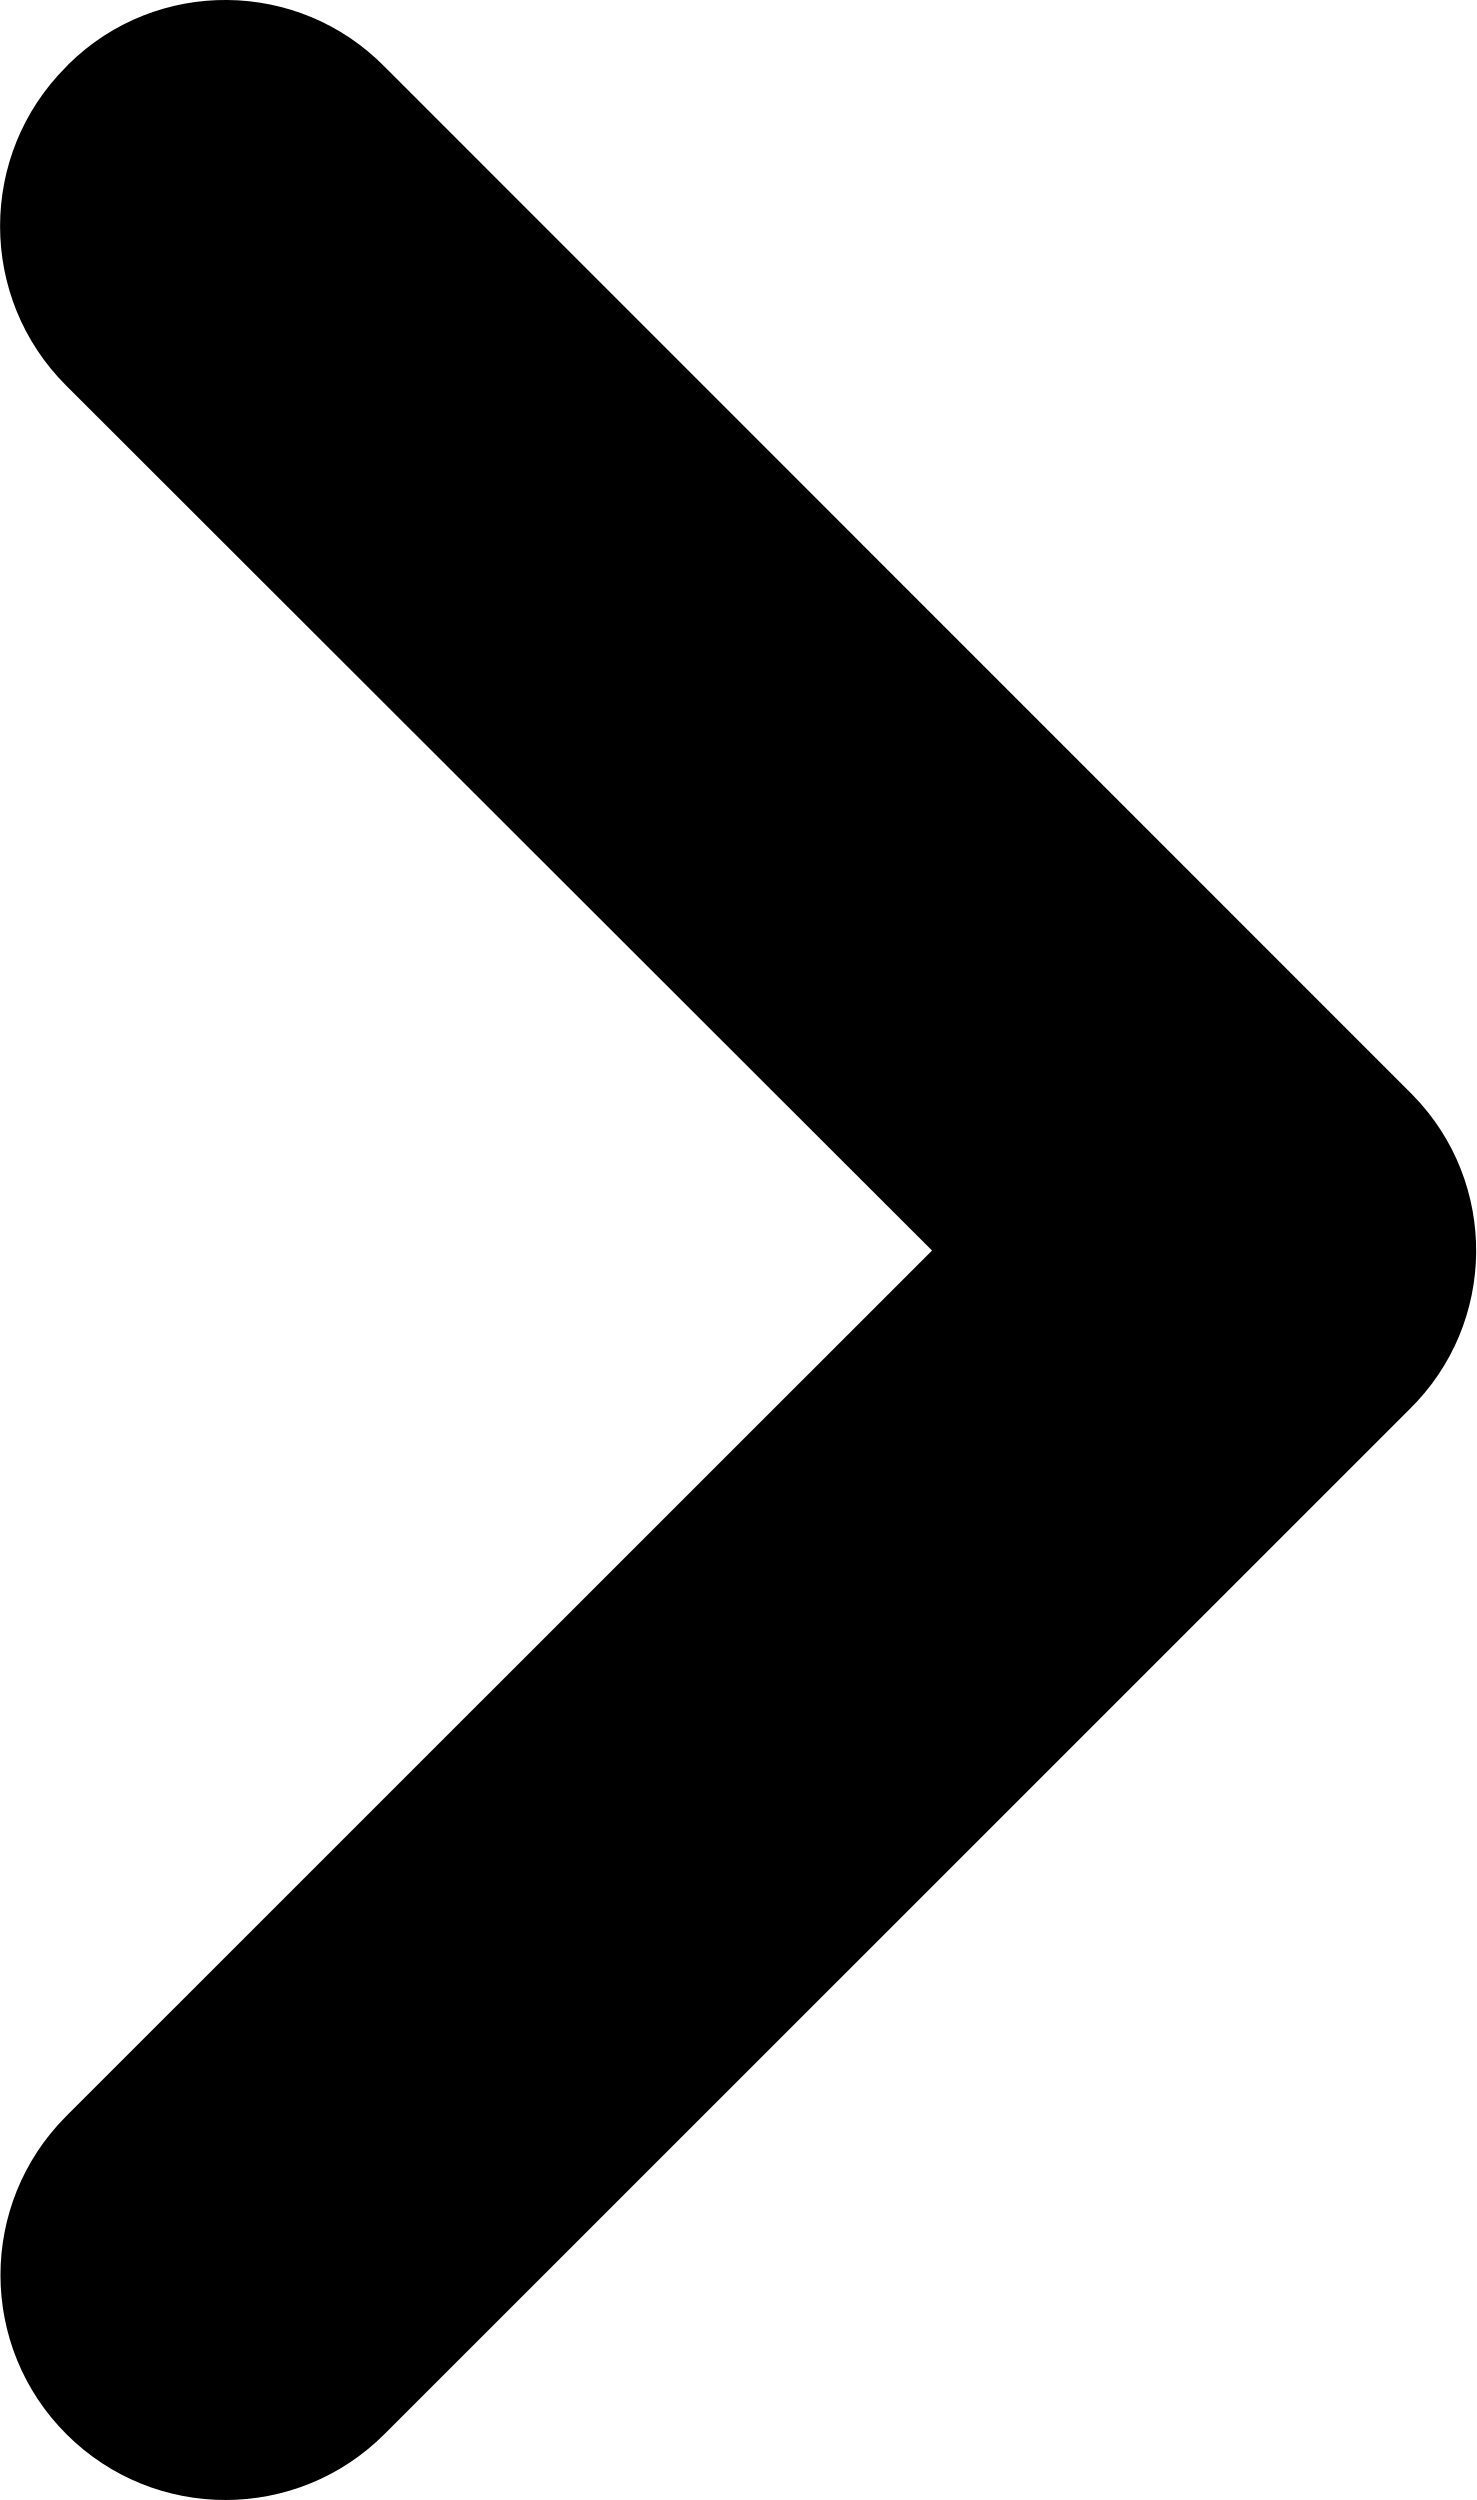
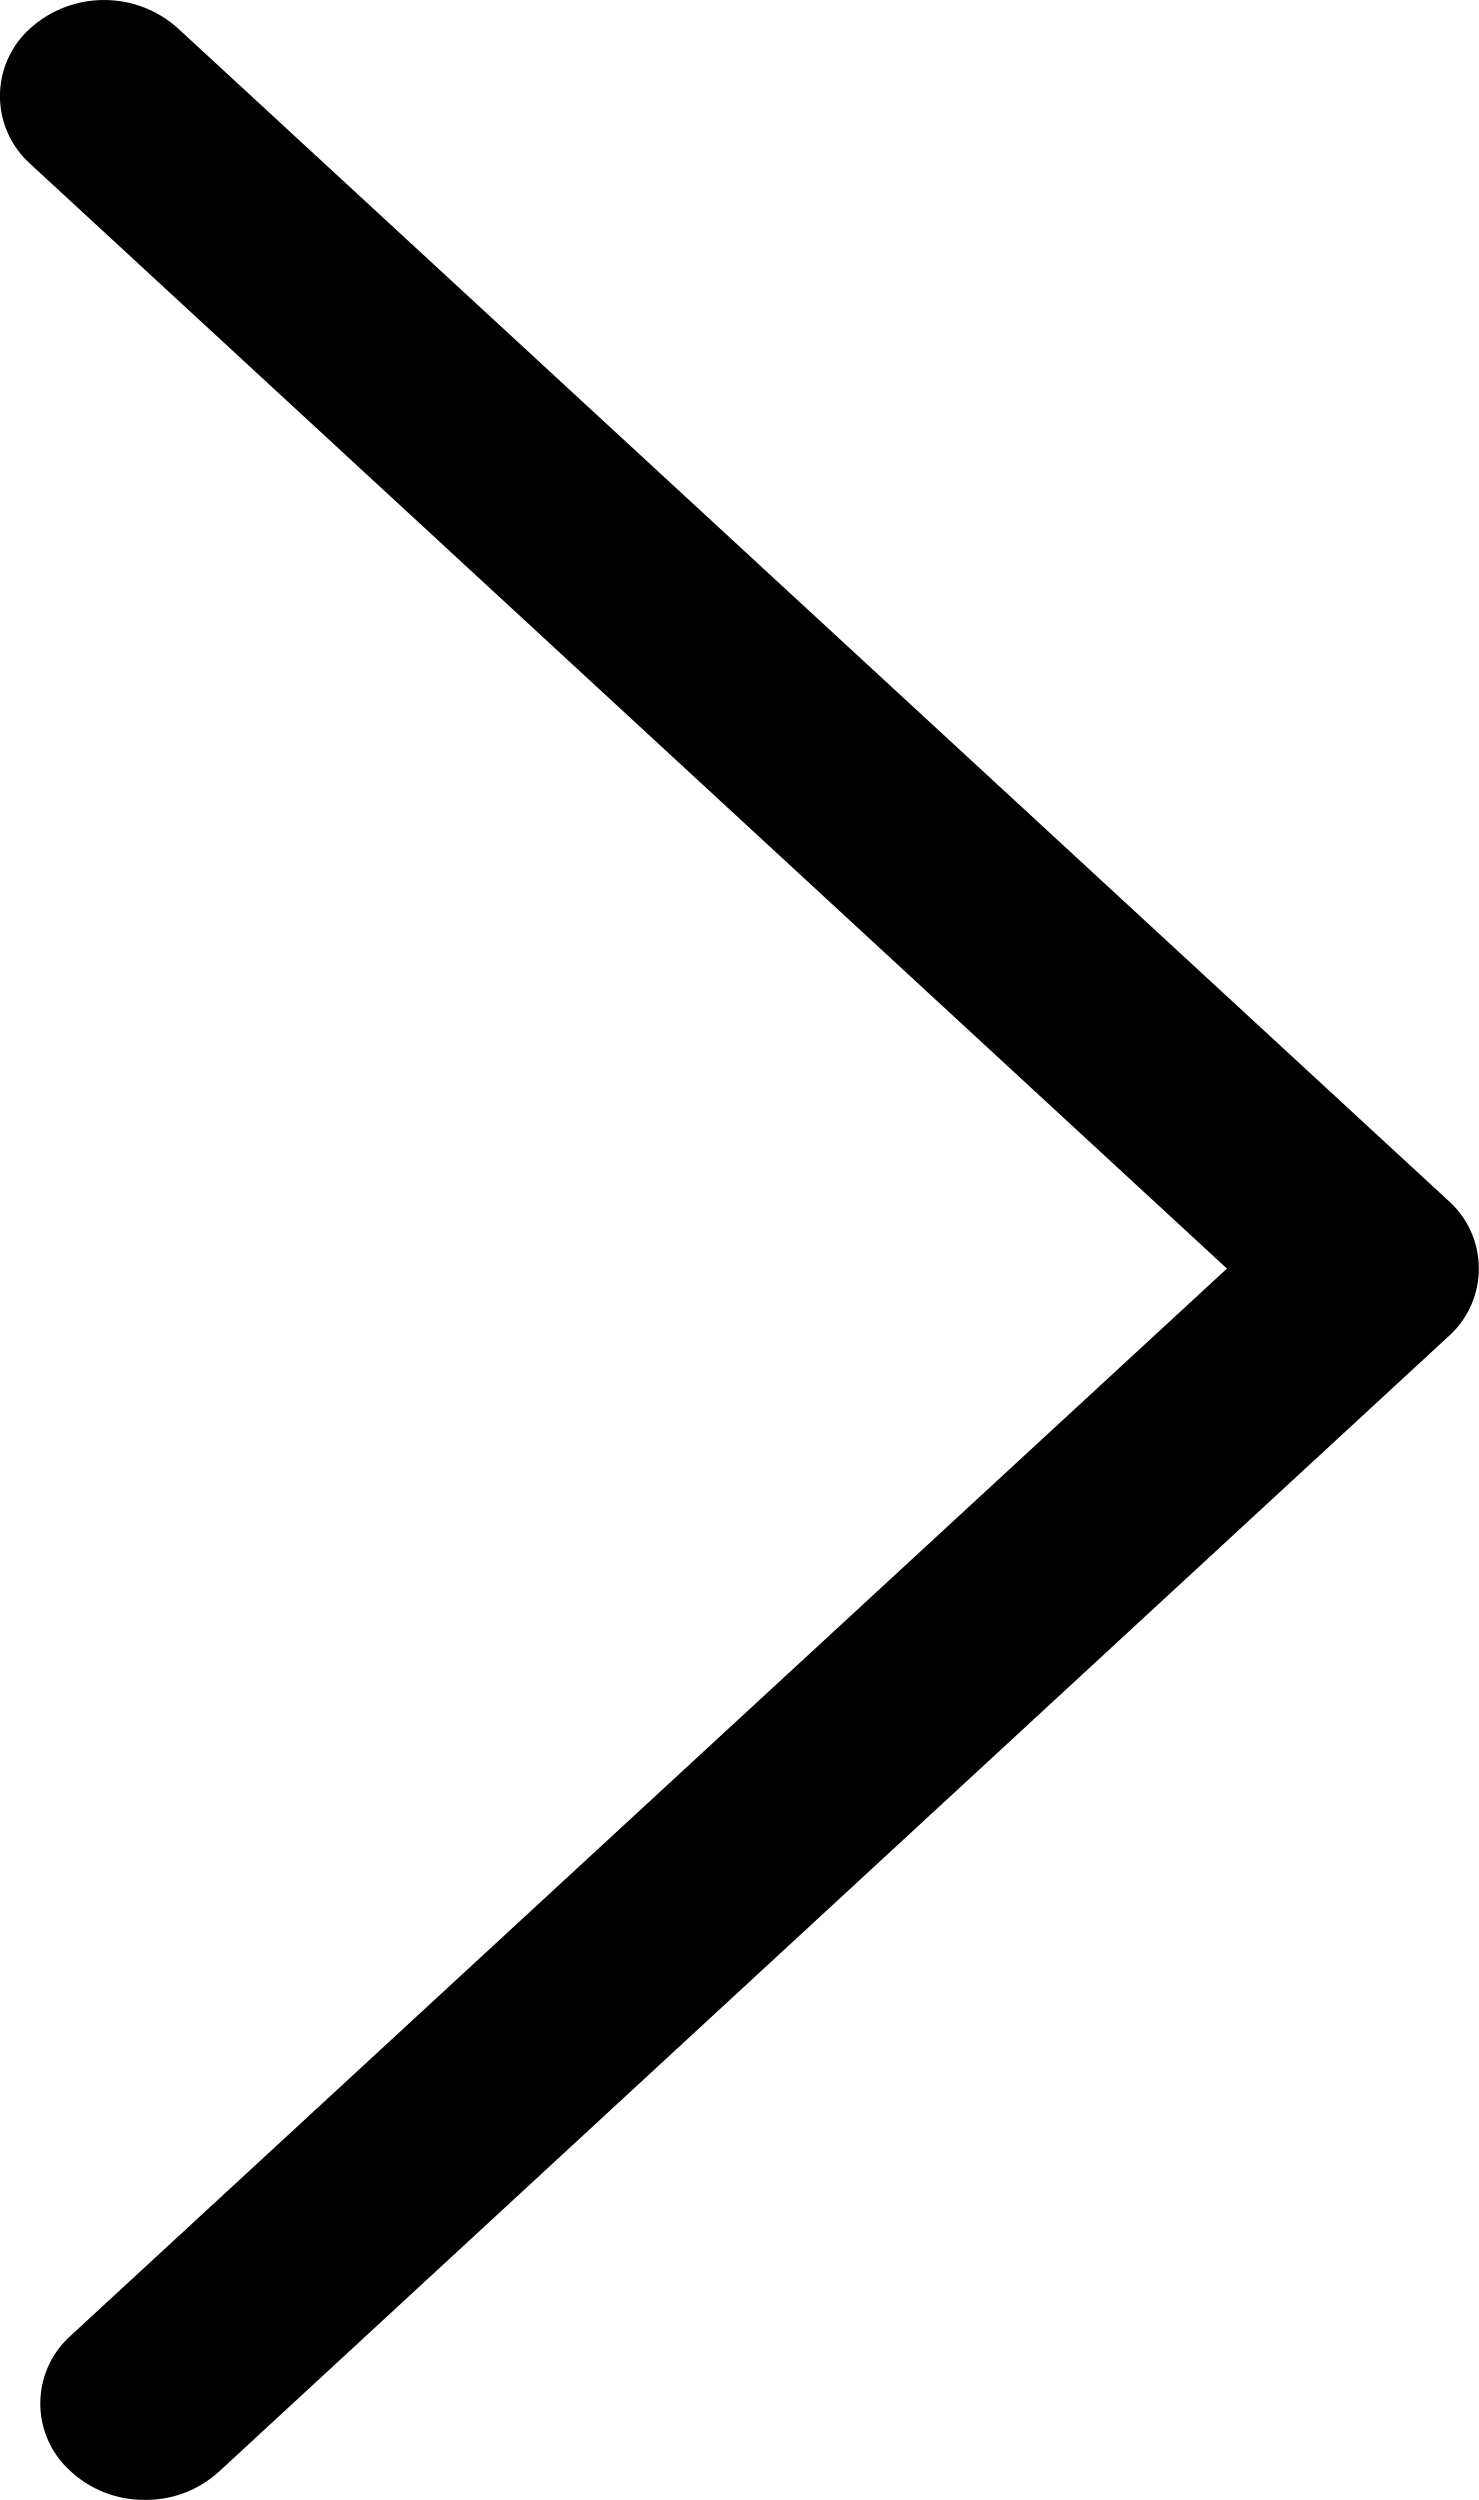
- <svg xmlns="http://www.w3.org/2000/svg" width="7.967" height="13.494" viewBox="0 0 7.967 13.494">
-   <path d="M16.372,13.615a1.216,1.216,0,0,0,0,1.72l0,0,4.674,4.669-4.674,4.673a1.214,1.214,0,1,0,1.72,1.714l5.531-5.53a1.2,1.2,0,0,0,.017-1.697l-.017-.017-5.531-5.532A1.206,1.206,0,0,0,16.386,13.6Z" transform="translate(-16.0153 -13.2541)" />
+ <svg xmlns="http://www.w3.org/2000/svg" width="14.2" height="24.003" viewBox="0 0 14.2 24.003">
+   <path d="M.68,23.725a.886.886,0,0,1-.072-.072A.873.873,0,0,1,.68,22.42l11.1-10.244L.292,1.571a.874.874,0,0,1,0-1.305,1.061,1.061,0,0,1,1.414,0l12.2,11.258a.855.855,0,0,1,.072.072.873.873,0,0,1-.072,1.232l-11.805,10.9a1.037,1.037,0,0,1-.707.27A1.037,1.037,0,0,1,.68,23.725Z" transform="translate(0 0.0039)" />
</svg>
